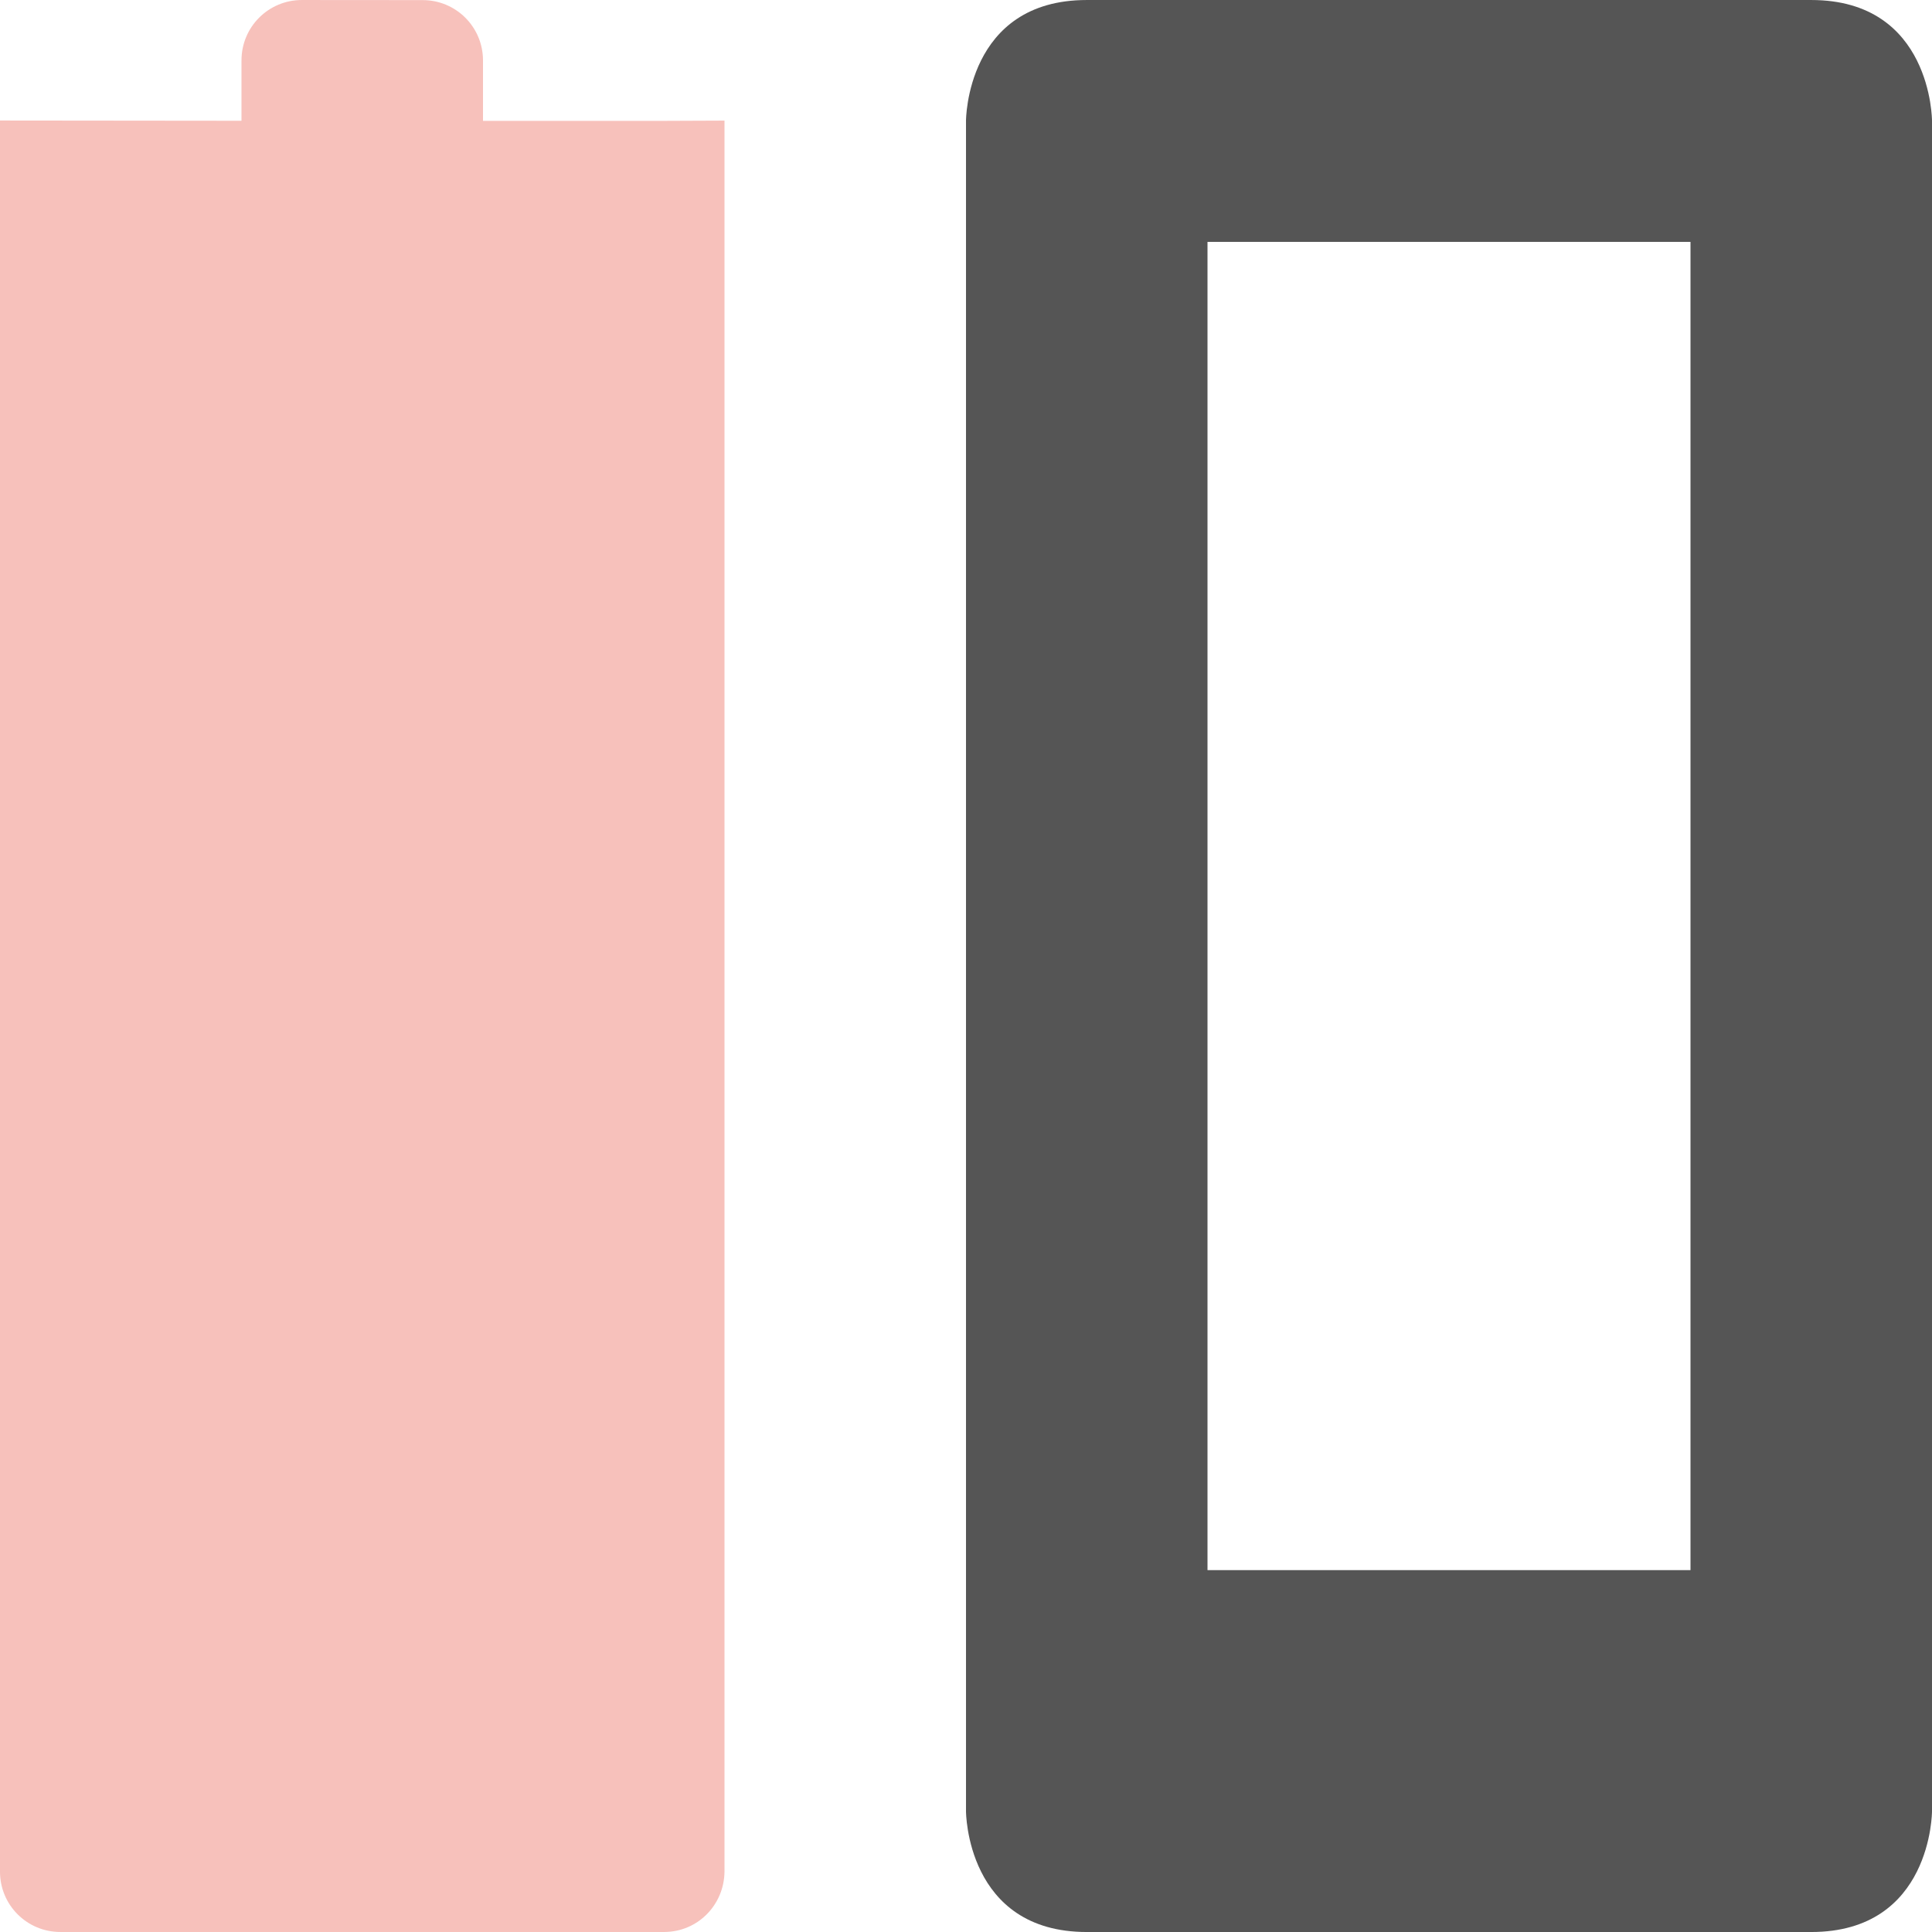
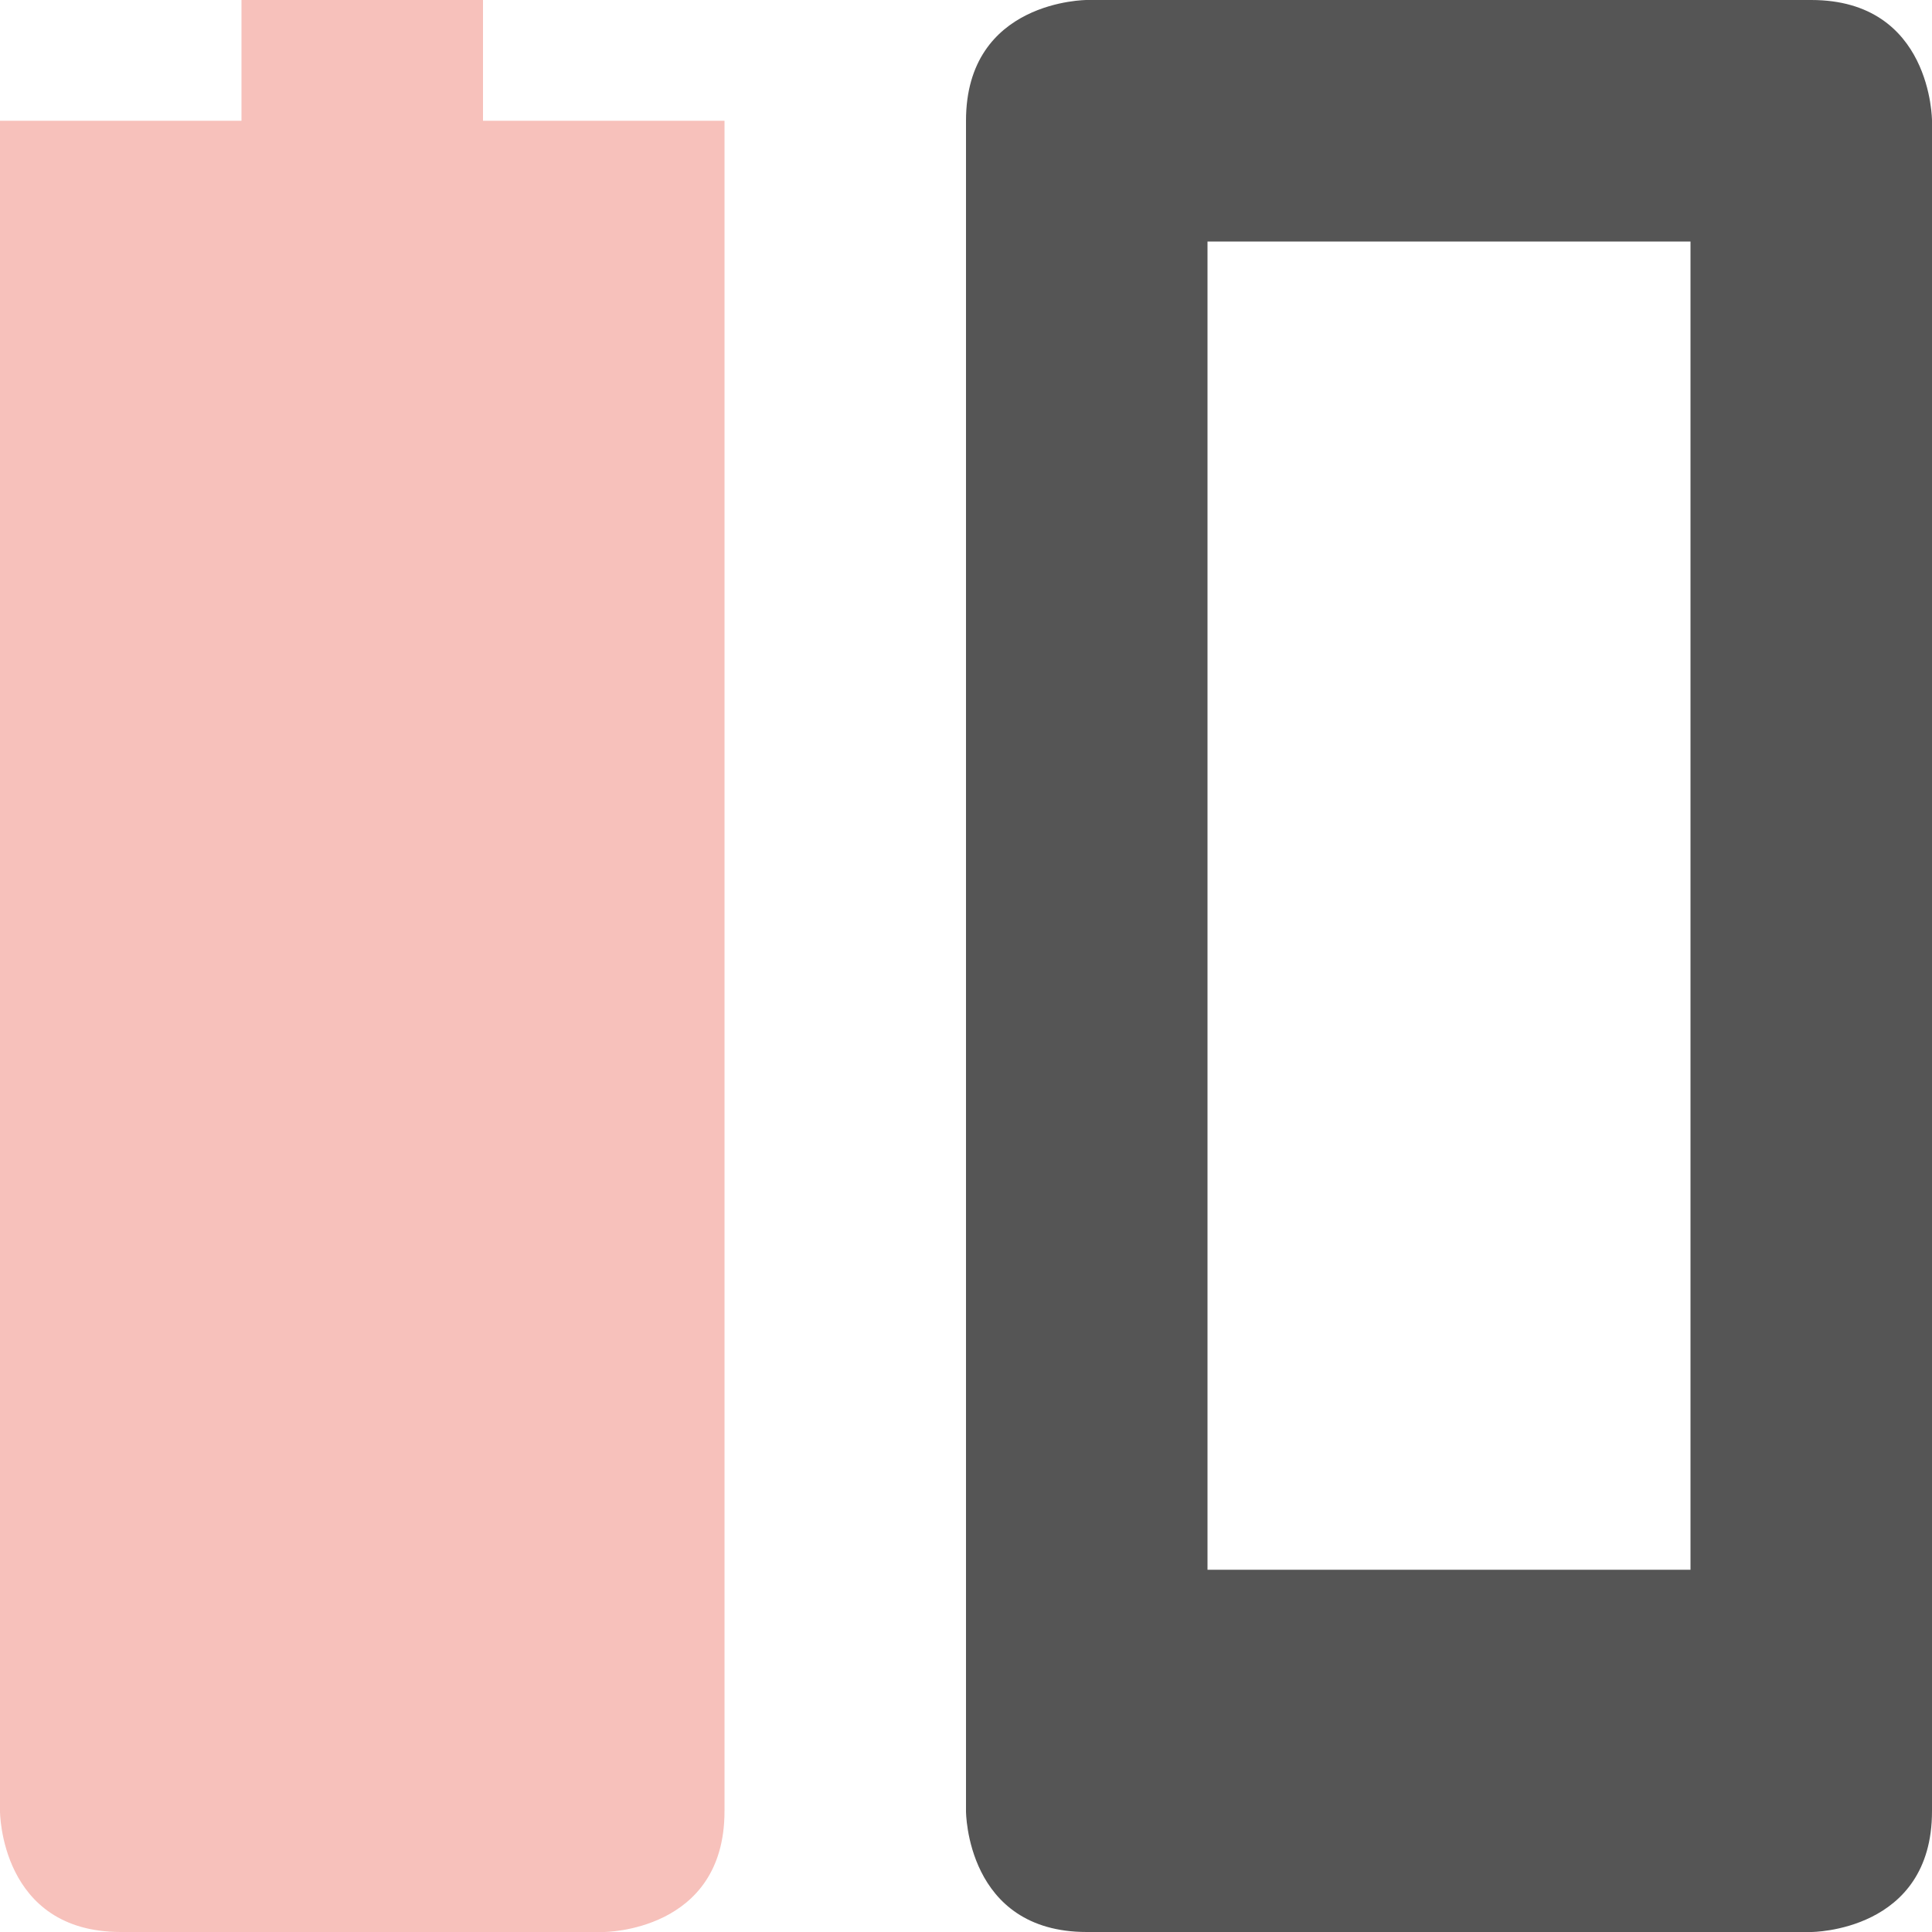
- <svg xmlns="http://www.w3.org/2000/svg" height="16" id="svg6530" version="1.1" viewBox="0 0 16 16" width="16">
-   <defs id="defs6532" />
-   <g id="layer1" transform="translate(-152,-748.3639)">
-     <path d="m 161,748.364 c -1,0 -1,1 -1,1 l 0,14 c 0,0 0,1 1,1 l 6,0 c 1,0 1,-1 1,-1 l 0,-14 c 0,0 0,-1 -1,-1 z m 1,2.003 4,0 0,11 -4,0 z" id="path5551" style="fill:#555555;fill-opacity:1;stroke:none" />
-     <path d="m 154.5,748.364 c -0.277,-7e-5 -0.5,0.223 -0.5,0.5 l 0,0.5 -2,-0.002 0,-2.6e-4 -2e-5,14.502 c 0,0.277 0.223,0.5 0.5,0.5 l 5,0 c 0.277,0 0.497,-0.223 0.5,-0.5 l 2e-5,-14.501 -0.5,0.002 -1.5,0 0,-0.5 c 0,-0.277 -0.223,-0.5 -0.5,-0.5 z" id="path5553" style="color:#bebebe;opacity:0.35;fill:#e74c3c;fill-opacity:1;stroke:none;stroke-width:0;stroke-linecap:round;stroke-linejoin:round" />
-   </g>
+ <svg xmlns="http://www.w3.org/2000/svg" height="16" width="16">
+   <path d="m9 0s-1 0-1 1v14s0 1 1 1h6s1 0 1-1v-14s0-1-1-1zm1 2h4v11h-4z" fill="#555" />
+   <path class="error" d="m2 0v1h-2v14s0 1 1 1h4s1 0 1-1v-14h-2v-1z" fill="#e74c3c" opacity=".35" />
</svg>
